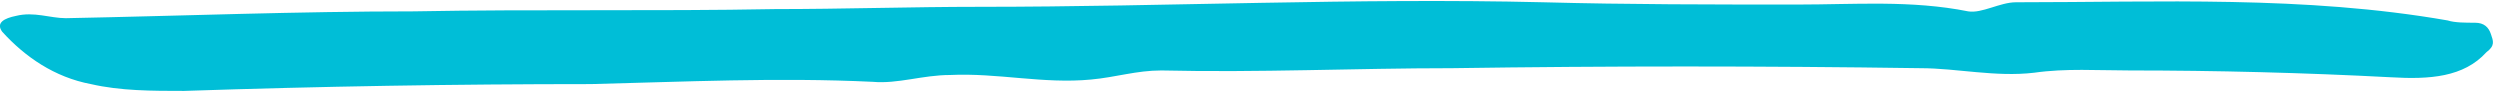
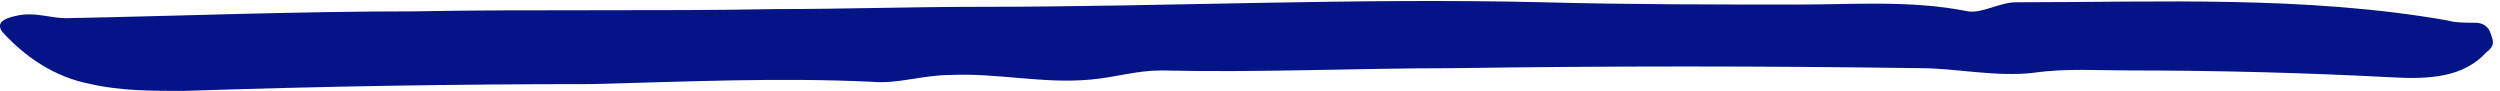
<svg xmlns="http://www.w3.org/2000/svg" viewBox="0 0 110 4" width="100%" height="100%" preserveAspectRatio="none">
-   <path d="M105.2,3.4c-3.8-0.2-7.7-0.3-11.5-0.3c-1.4,0-2.8-0.1-4.2,0.1c-1.7,0.2-3.4-0.2-5-0.2    c-6.9-0.1-13.8-0.1-20.6,0c-4.3,0-8.5,0.2-12.8,0.1c-1.1,0-2,0.3-3.1,0.4c-2.1,0.2-4.1-0.3-6.2-0.2c-1.2,0-2.3,0.4-3.4,0.3    C34.2,3.4,30.1,3.6,26,3.7C20,3.7,14.1,3.8,8.1,4C6.7,4,5.3,4,4,3.7C2.4,3.4,1.1,2.5,0.1,1.4C-0.2,1,0.2,0.8,0.7,0.7    c0.8-0.2,1.5,0.1,2.2,0.1C8,0.7,13.1,0.5,18.2,0.5c5.3-0.1,10.6,0,15.9-0.1c3,0,6-0.1,9-0.1c8.3,0,16.5-0.4,24.8-0.2    c3.7,0.1,7.5,0.1,11.2,0.1c2.5,0,5-0.2,7.5,0.3c0.6,0.1,1.4-0.4,2.1-0.4c6.3,0,12.7-0.3,19,0.8C108,1,108.5,1,108.9,1    c0.4,0,0.6,0.2,0.7,0.5c0.1,0.3,0.2,0.5-0.2,0.8C108.4,3.4,106.9,3.5,105.2,3.4z" fill="#00bed7" />
+   <path d="M105.2,3.4c-3.8-0.2-7.7-0.3-11.5-0.3c-1.4,0-2.8-0.1-4.2,0.1c-1.7,0.2-3.4-0.2-5-0.2    c-6.9-0.1-13.8-0.1-20.6,0c-4.3,0-8.5,0.2-12.8,0.1c-1.1,0-2,0.3-3.1,0.4c-2.1,0.2-4.1-0.3-6.2-0.2c-1.2,0-2.3,0.4-3.4,0.3    C34.2,3.4,30.1,3.6,26,3.7C20,3.7,14.1,3.8,8.1,4C6.7,4,5.3,4,4,3.7C2.4,3.4,1.1,2.5,0.1,1.4C-0.2,1,0.2,0.8,0.7,0.7    c0.8-0.2,1.5,0.1,2.2,0.1C8,0.7,13.1,0.5,18.2,0.5c5.3-0.1,10.6,0,15.9-0.1c3,0,6-0.1,9-0.1c8.3,0,16.5-0.4,24.8-0.2    c3.7,0.1,7.5,0.1,11.2,0.1c2.5,0,5-0.2,7.5,0.3c0.6,0.1,1.4-0.4,2.1-0.4c6.3,0,12.7-0.3,19,0.8C108,1,108.5,1,108.9,1    c0.4,0,0.6,0.2,0.7,0.5c0.1,0.3,0.2,0.5-0.2,0.8C108.4,3.4,106.9,3.5,105.2,3.4z" fill="#041386" />
</svg>
